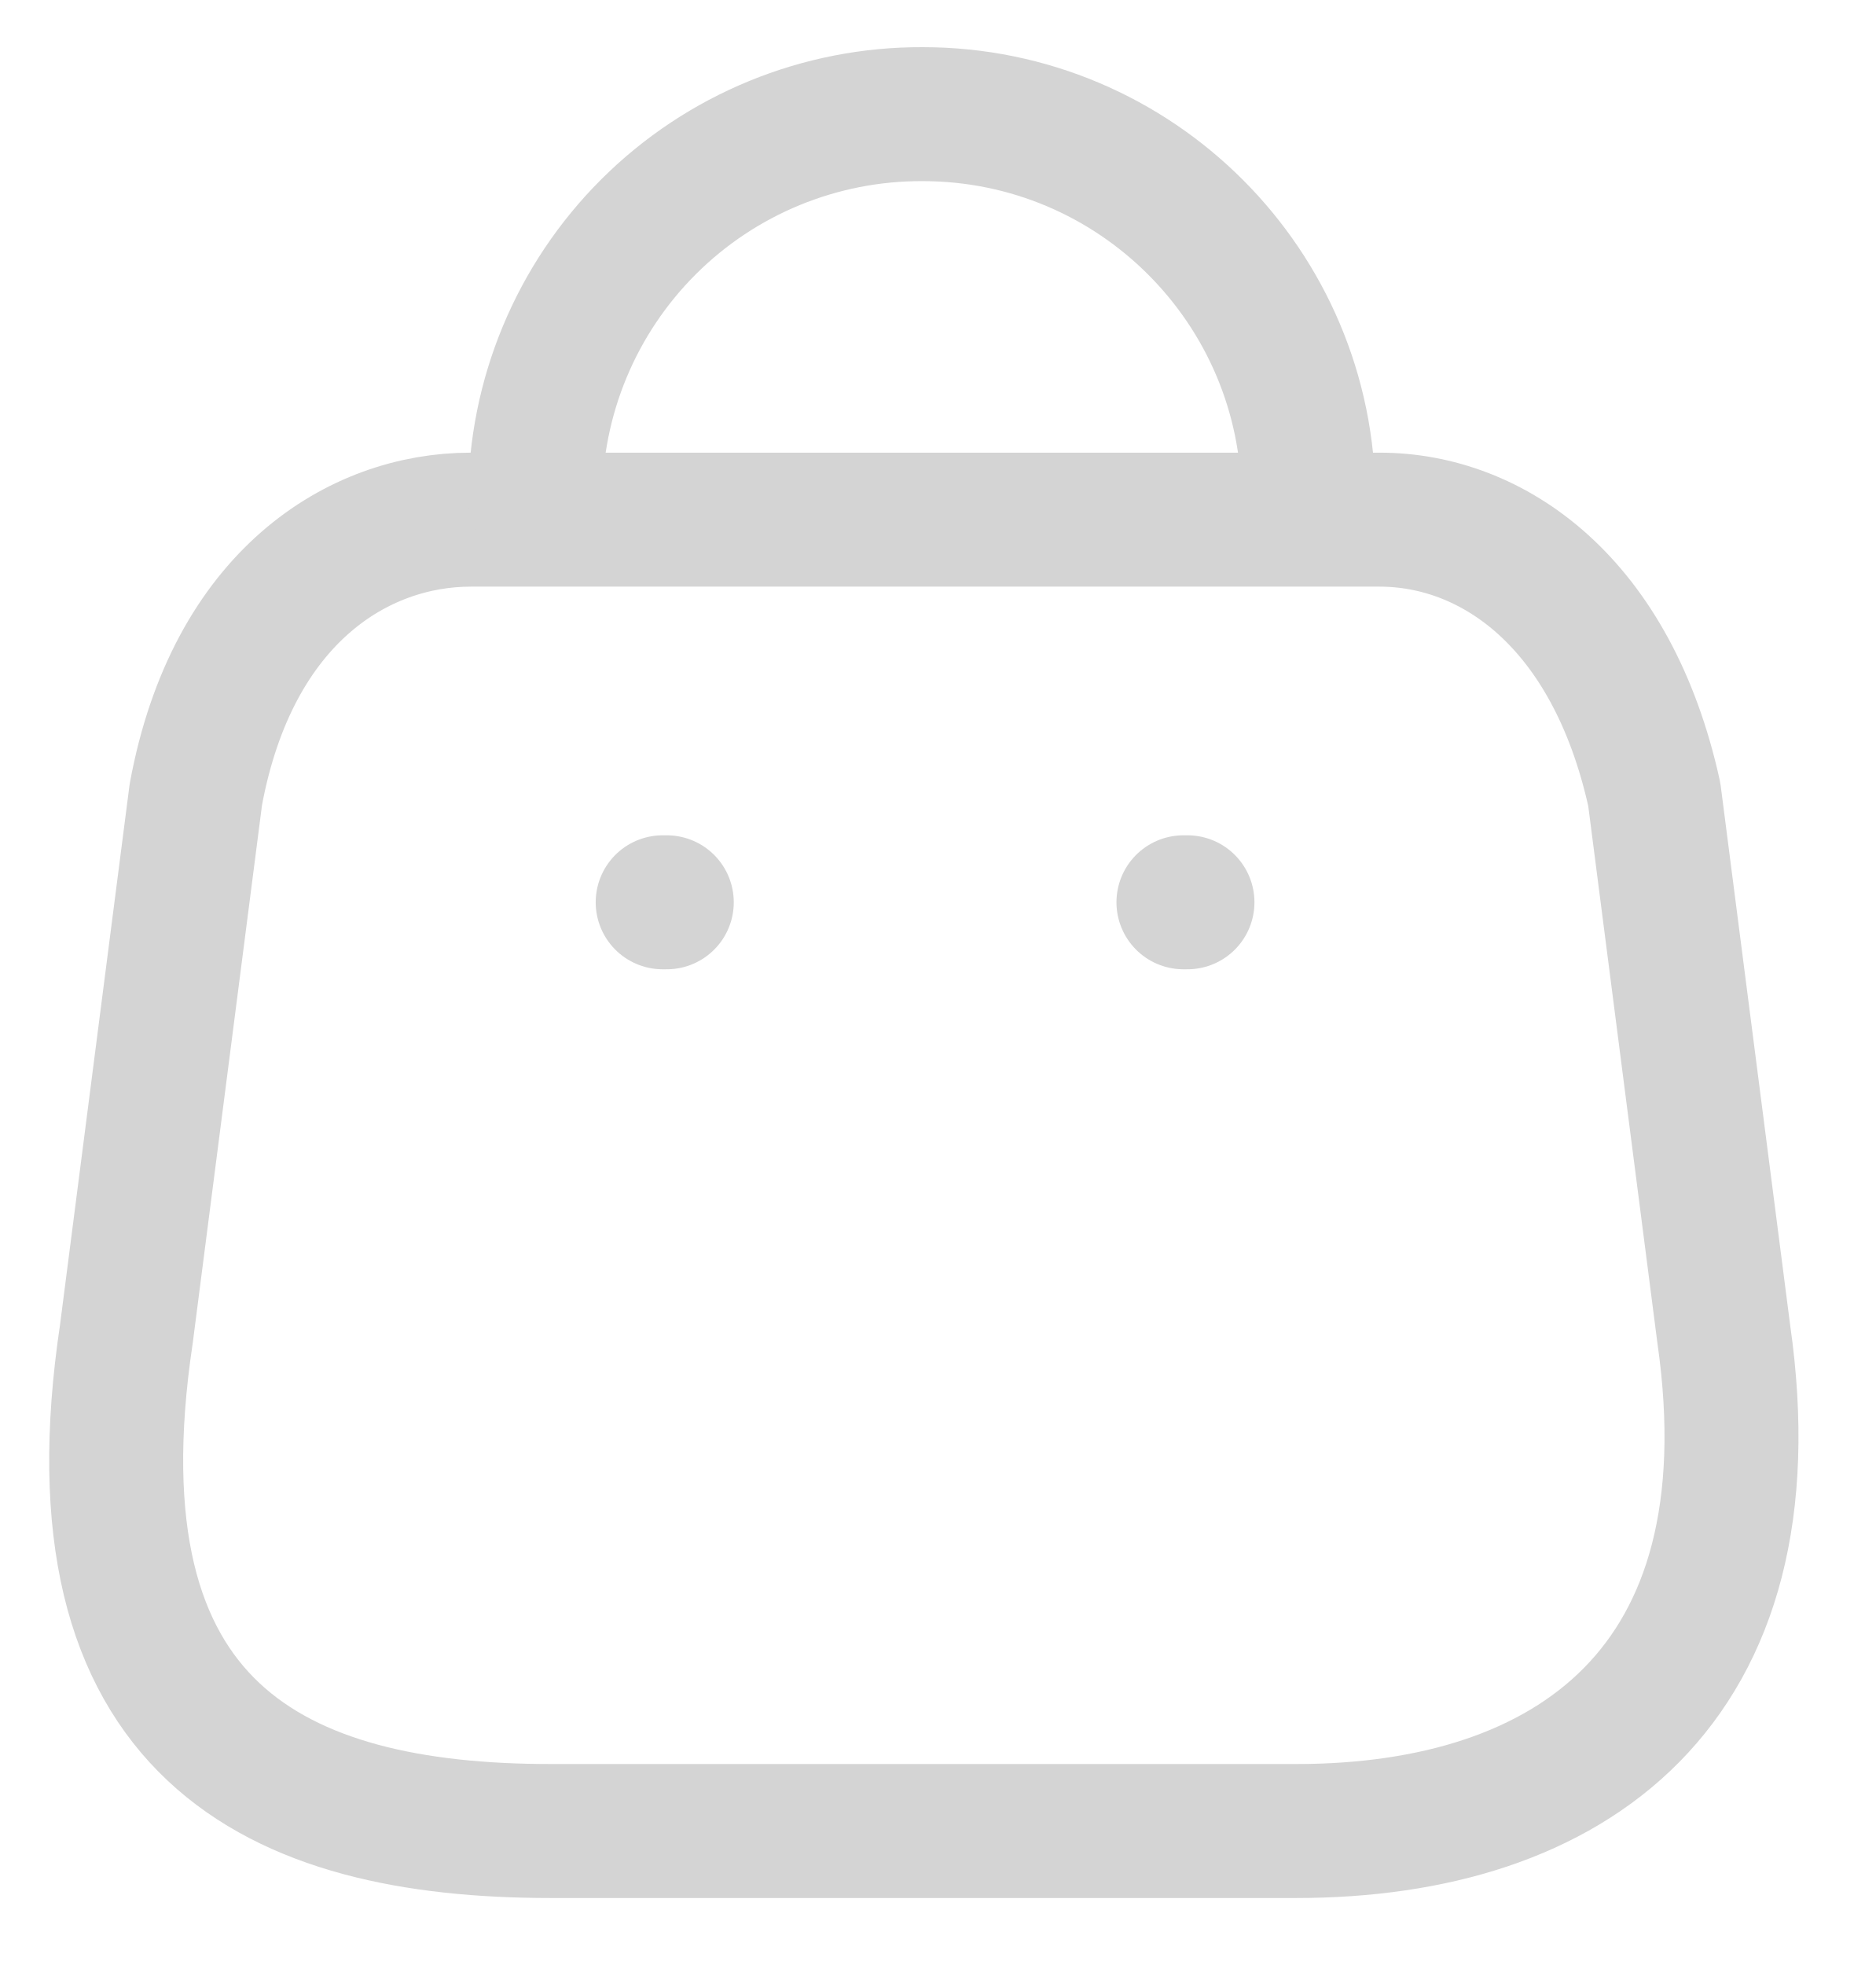
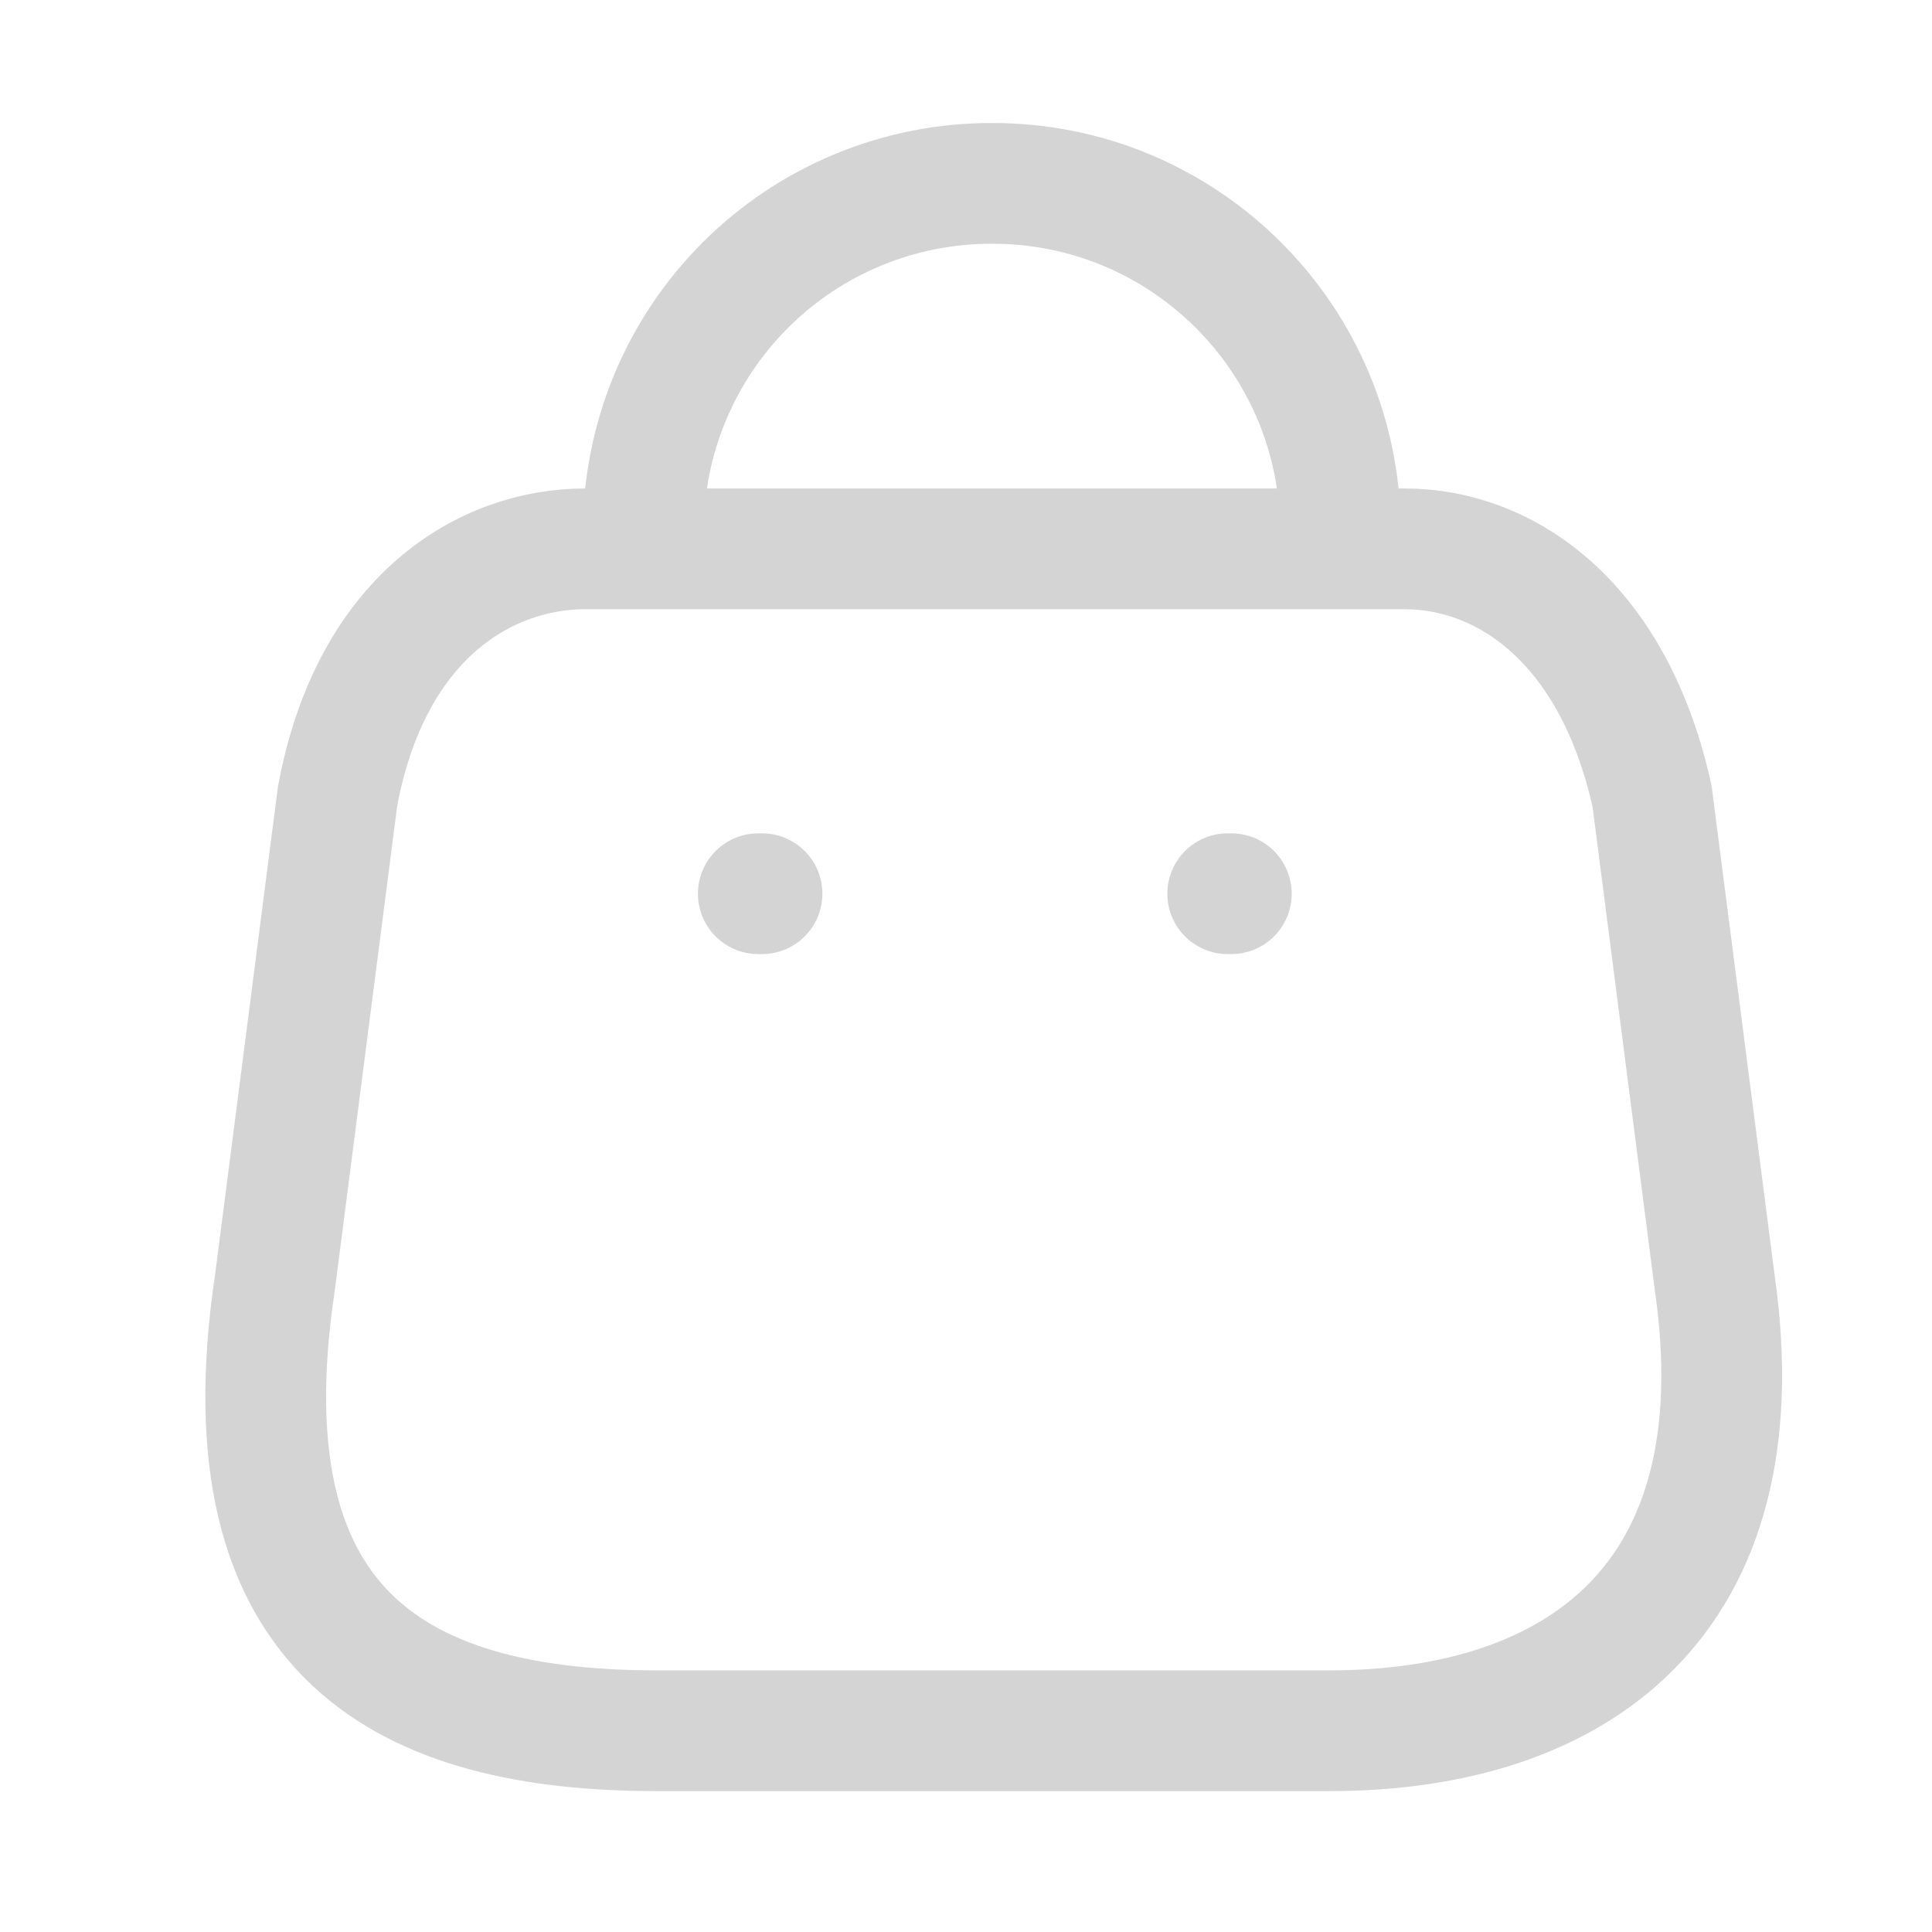
- <svg xmlns="http://www.w3.org/2000/svg" width="21" height="22" viewBox="0 0 21 22" fill="none">
-   <path fill-rule="evenodd" clip-rule="evenodd" d="M14.514 20.5H6.166C3.099 20.5 0.747 19.392 1.415 14.935L2.193 8.894C2.605 6.669 4.024 5.818 5.269 5.818H15.447C16.71 5.818 18.047 6.733 18.523 8.894L19.301 14.935C19.868 18.889 17.58 20.5 14.514 20.5Z" stroke="#D4D4D4" stroke-width="1.5" stroke-linecap="round" stroke-linejoin="round" />
-   <path d="M14.651 5.598C14.651 3.212 12.717 1.278 10.331 1.278V1.278C9.182 1.273 8.078 1.726 7.264 2.537C6.45 3.348 5.992 4.449 5.992 5.598H5.992" stroke="#D4D4D4" stroke-width="1.5" stroke-linecap="round" stroke-linejoin="round" />
-   <path d="M13.296 10.102H13.251" stroke="#D4D4D4" stroke-width="1.5" stroke-linecap="round" stroke-linejoin="round" />
-   <path d="M7.466 10.102H7.42" stroke="#D4D4D4" stroke-width="1.5" stroke-linecap="round" stroke-linejoin="round" />
+ <svg xmlns="http://www.w3.org/2000/svg" width="24" height="24" viewBox="0 0 24 24" fill="none">
+   <path fill-rule="evenodd" clip-rule="evenodd" d="M16.514 21.5H8.166C5.099 21.5 2.747 20.392 3.415 15.935L4.193 9.894C4.605 7.669 6.024 6.818 7.269 6.818H17.447C18.71 6.818 20.047 7.733 20.523 9.894L21.301 15.935C21.868 19.889 19.58 21.5 16.514 21.5Z" stroke="#D4D4D4" stroke-width="1.5" stroke-linecap="round" stroke-linejoin="round" />
+   <path d="M16.651 6.598C16.651 4.212 14.717 2.278 12.331 2.278V2.278C11.182 2.273 10.078 2.726 9.264 3.537C8.45 4.348 7.992 5.449 7.992 6.598H7.992" stroke="#D4D4D4" stroke-width="1.5" stroke-linecap="round" stroke-linejoin="round" />
+   <path d="M15.296 11.102H15.251" stroke="#D4D4D4" stroke-width="1.5" stroke-linecap="round" stroke-linejoin="round" />
+   <path d="M9.466 11.102H9.42" stroke="#D4D4D4" stroke-width="1.5" stroke-linecap="round" stroke-linejoin="round" />
</svg>
